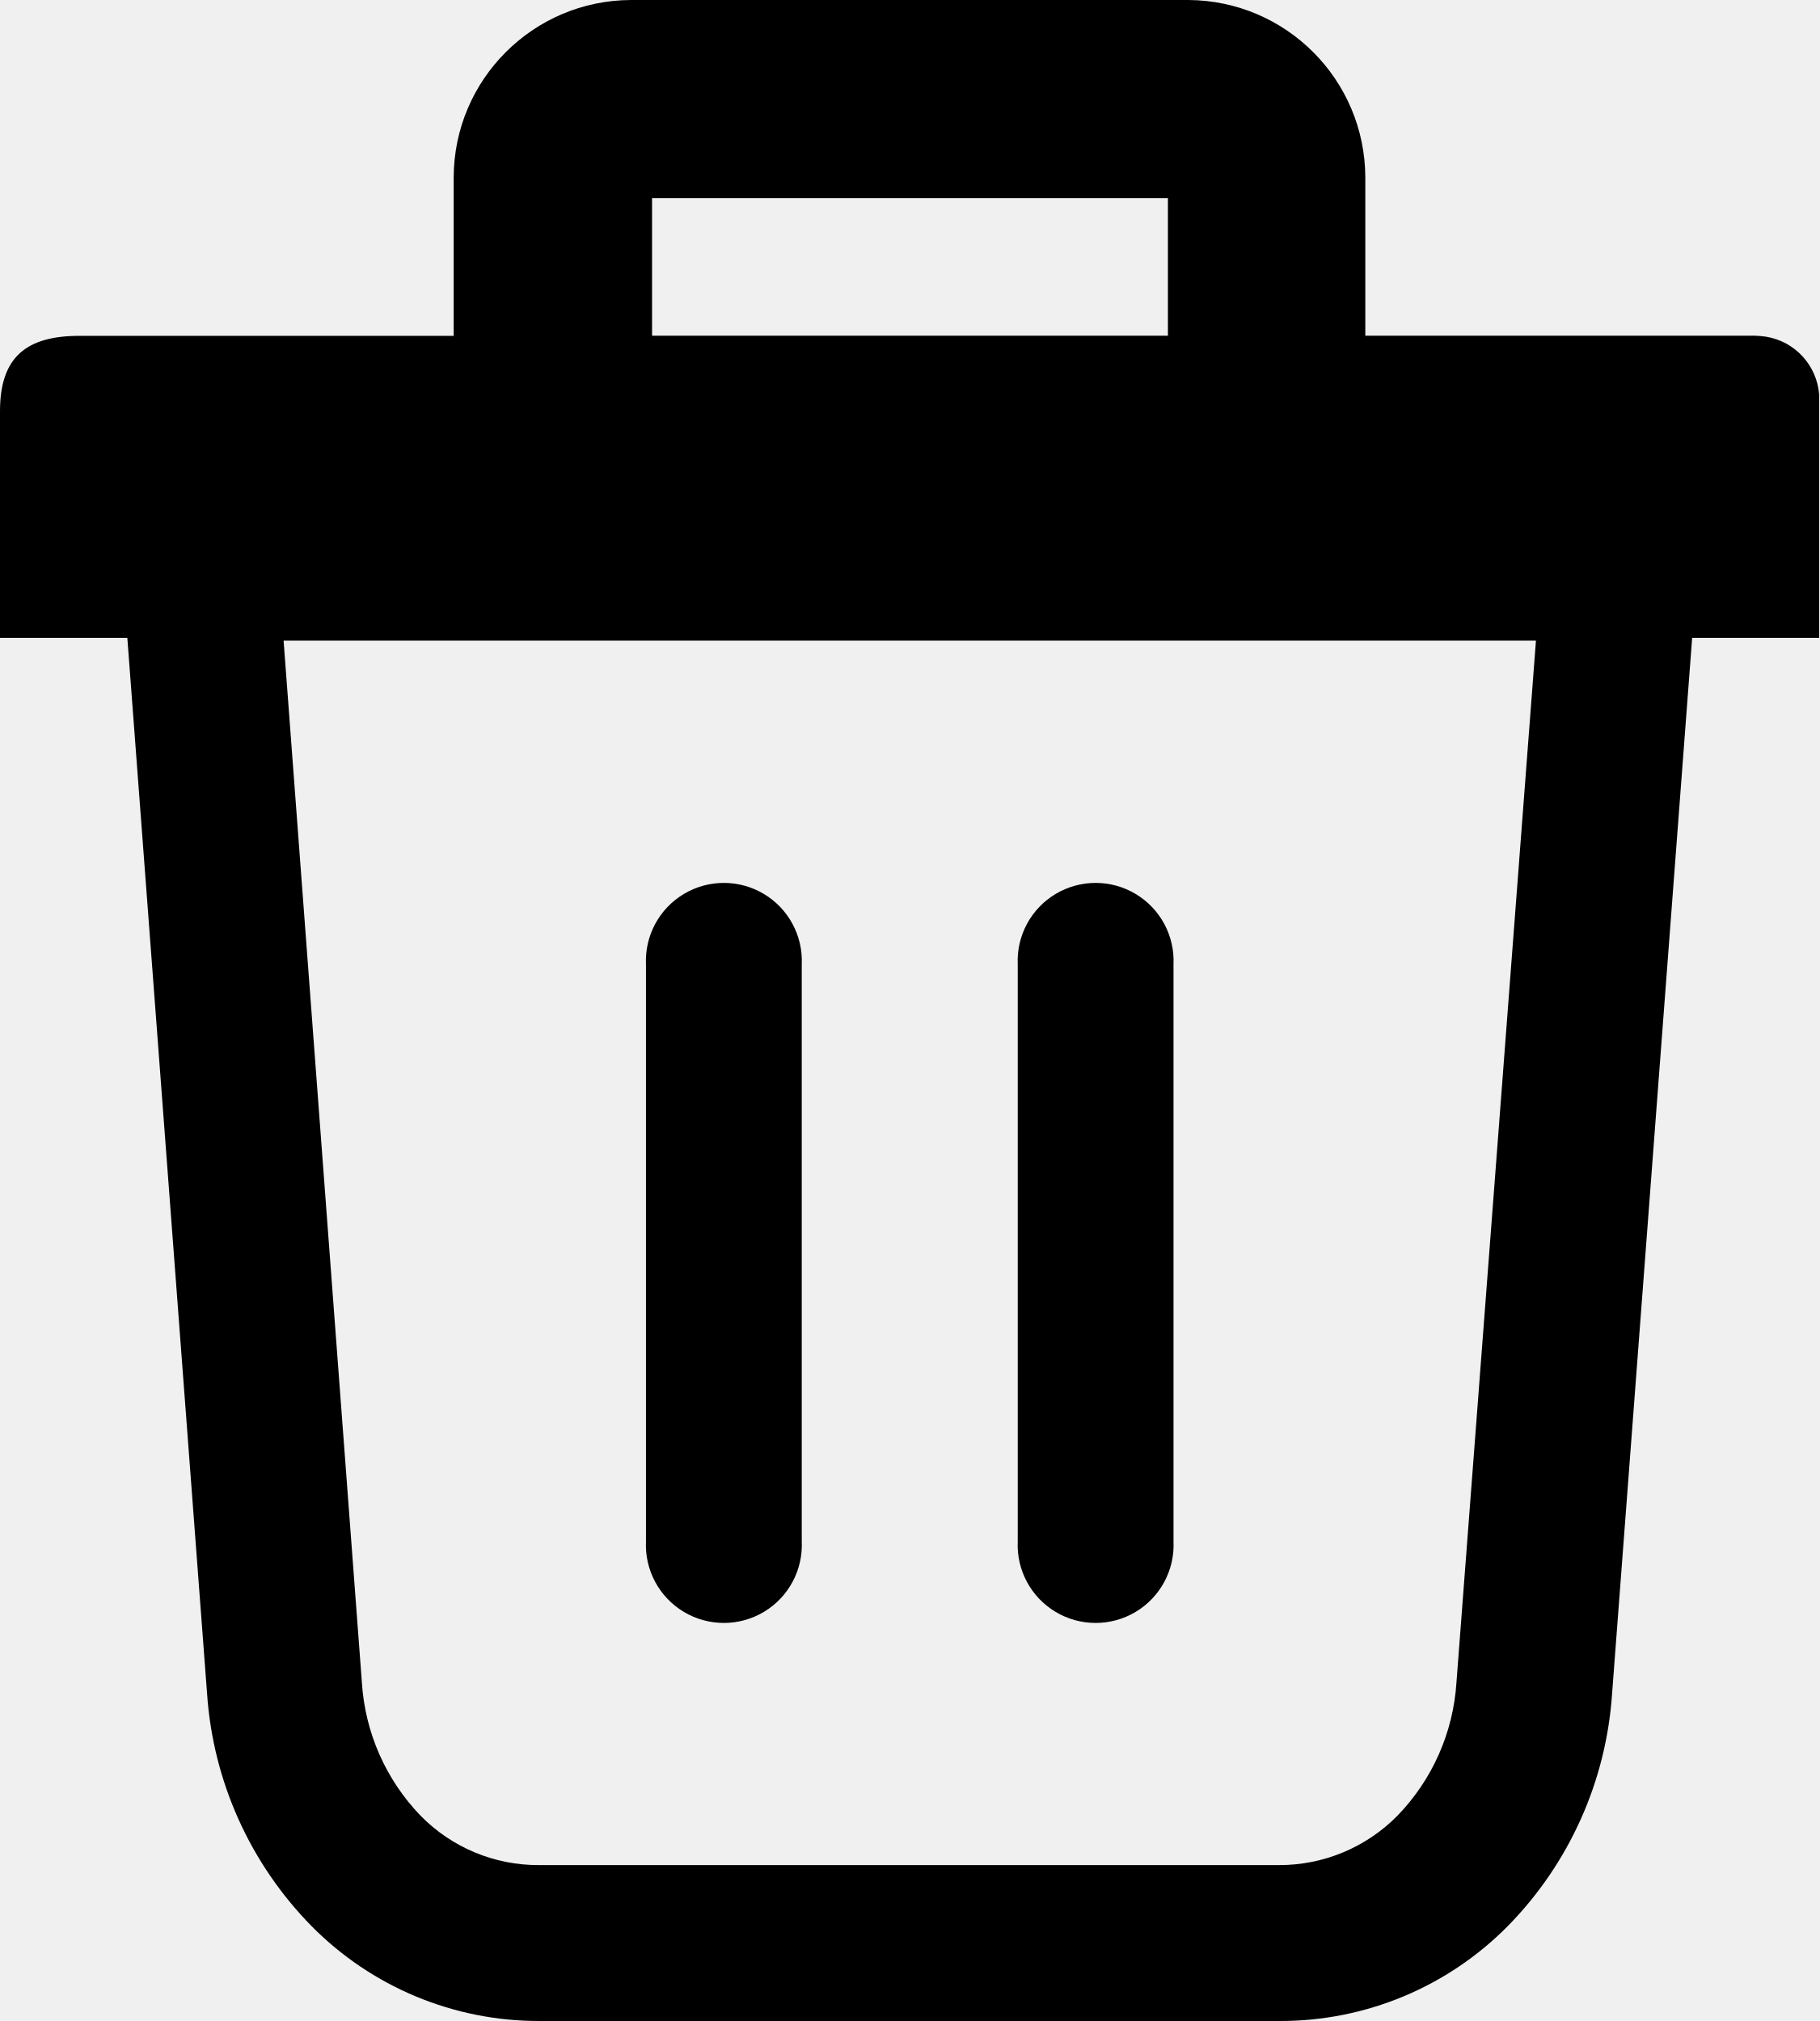
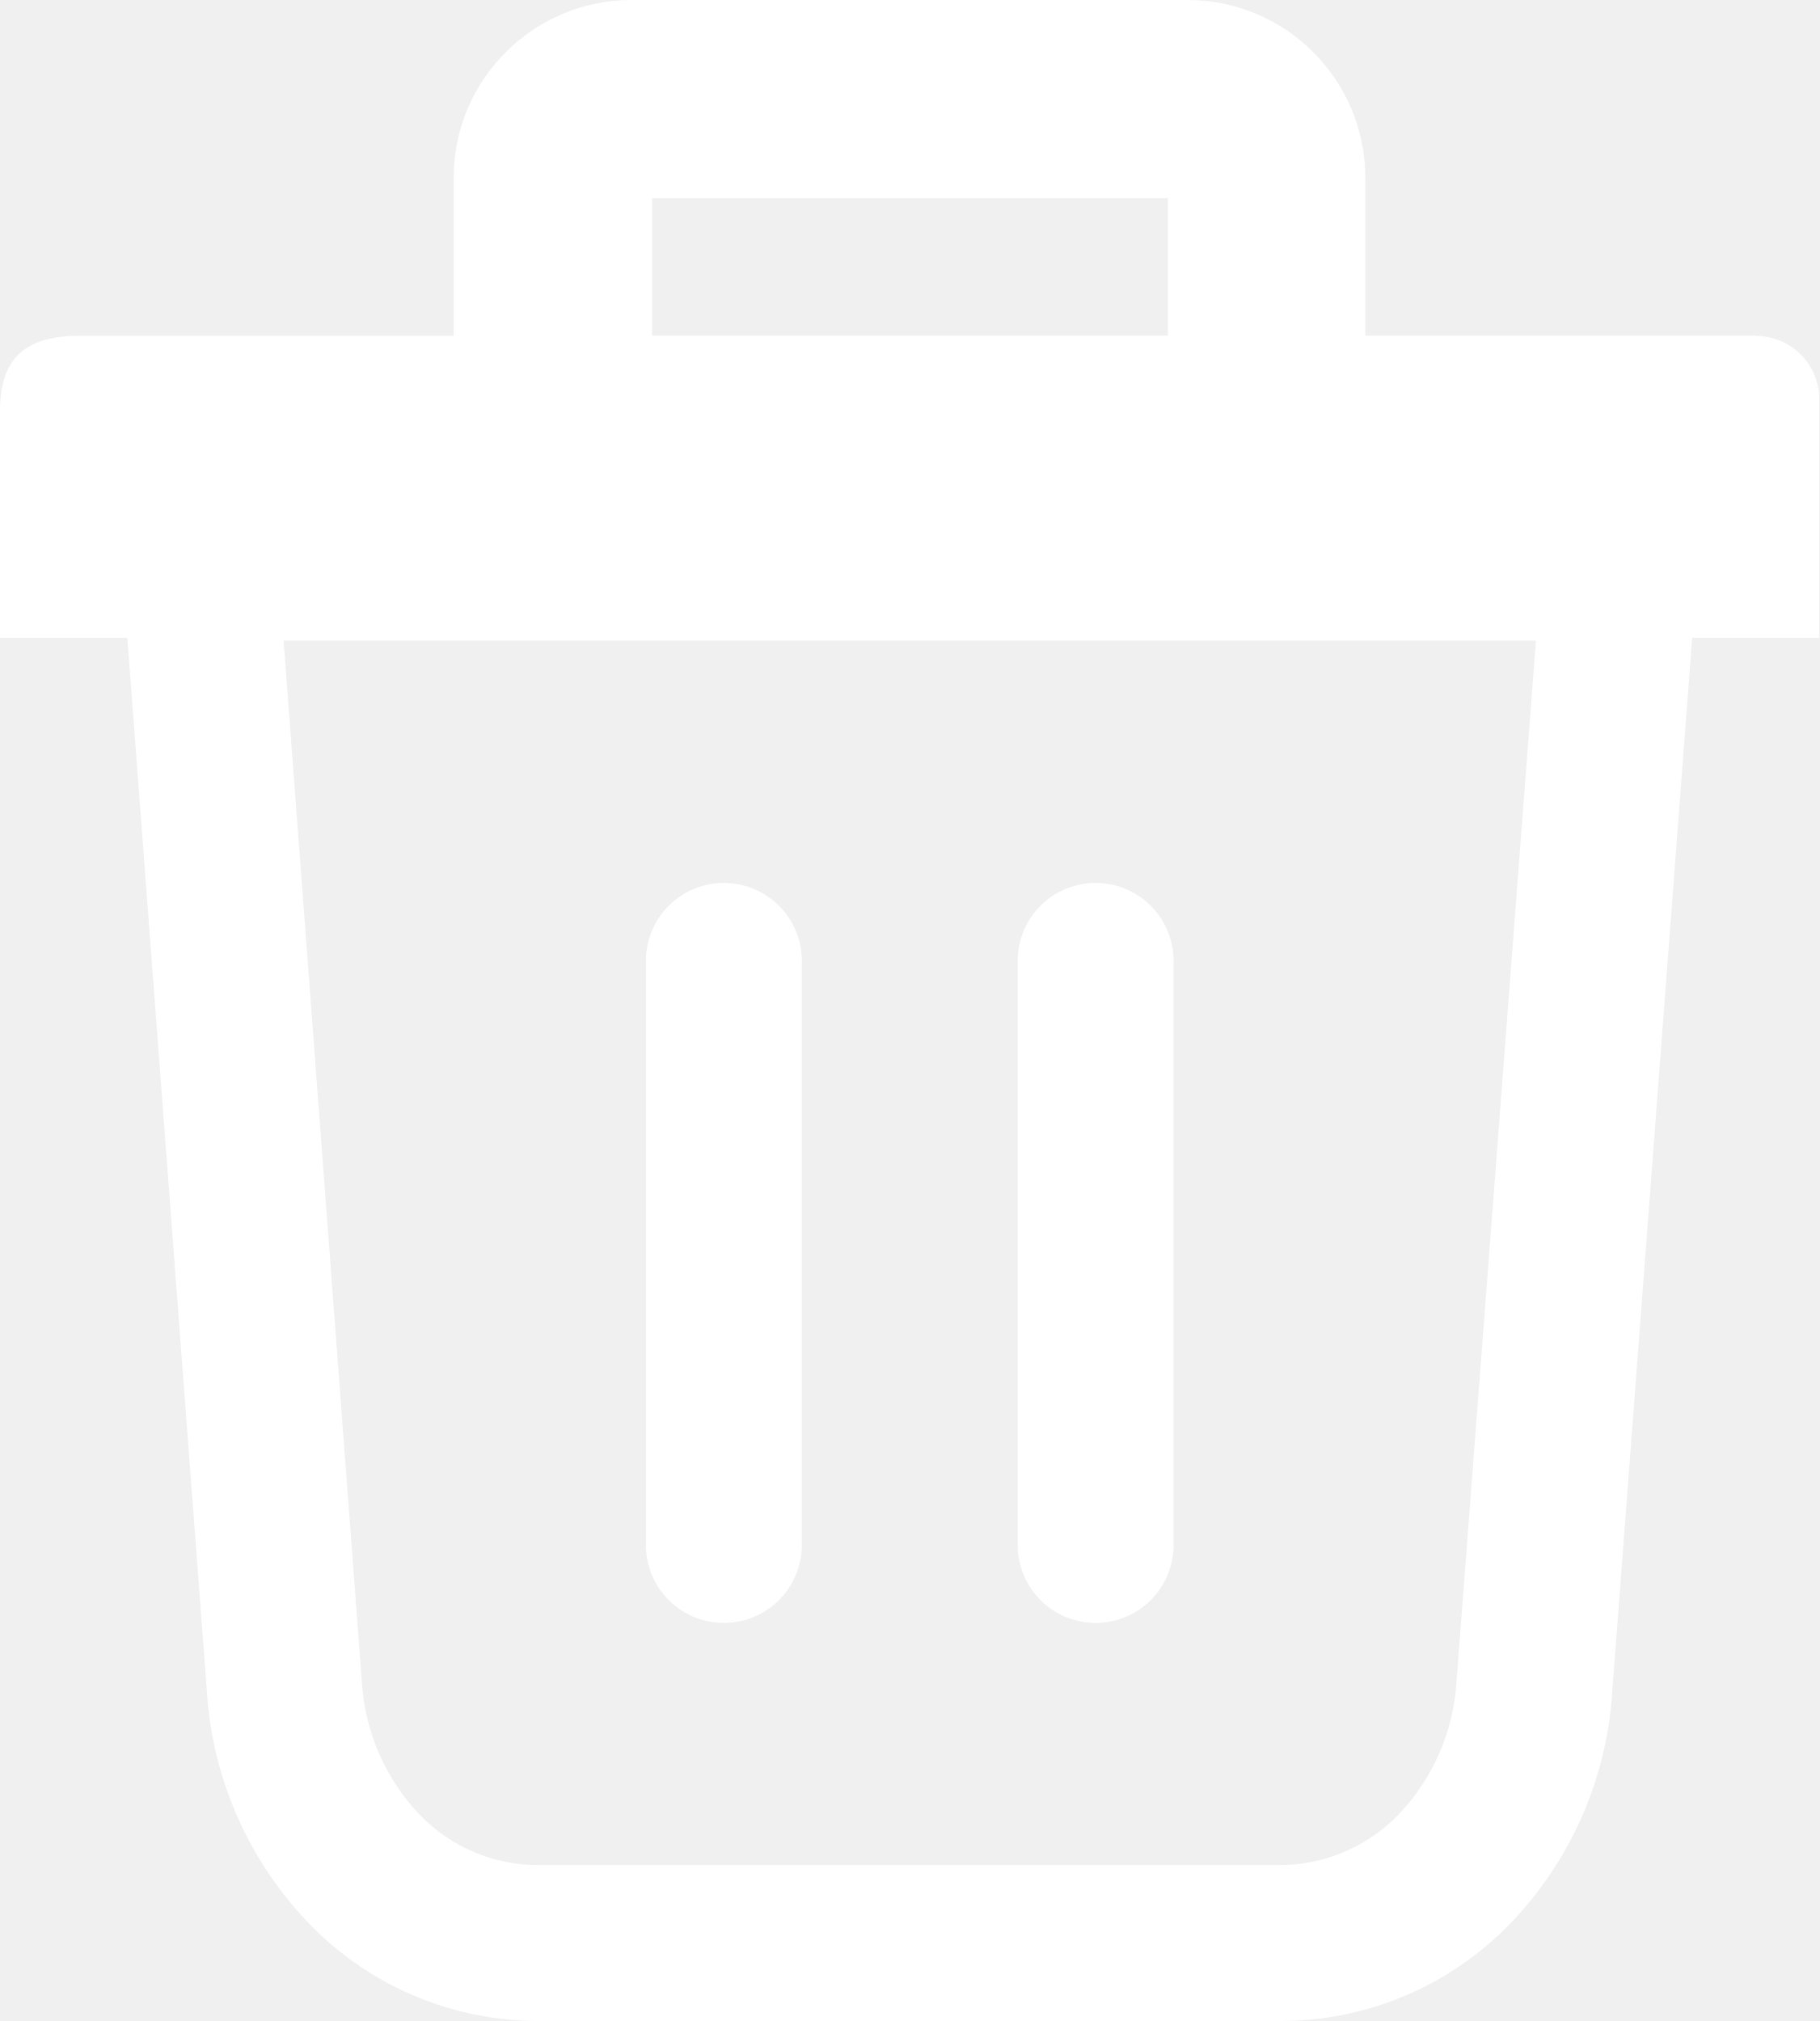
- <svg xmlns="http://www.w3.org/2000/svg" id="Layer_1" data-name="Layer 1" viewBox="0 0 110.61 122.88">
+ <svg xmlns="http://www.w3.org/2000/svg" id="Layer_1" data-name="Layer 1" viewBox="0 0 110.61 122.88" width="15px" fill="#ffffff">
  <path d="M39.27,58.64a4.74,4.74,0,1,1,9.47,0V93.72a4.74,4.74,0,1,1-9.47,0V58.64Zm63.6-19.86L98,103a22.29,22.29,0,0,1-6.33,14.1,19.41,19.41,0,0,1-13.88,5.78h-45a19.4,19.4,0,0,1-13.86-5.78l0,0A22.31,22.31,0,0,1,12.59,103L7.74,38.78H0V25c0-3.32,1.63-4.58,4.84-4.58H27.58V10.79A10.82,10.82,0,0,1,38.37,0H72.24A10.82,10.82,0,0,1,83,10.79v9.62h23.35a6.19,6.19,0,0,1,1,.06A3.86,3.86,0,0,1,110.59,24c0,.2,0,.38,0,.57V38.78Zm-9.5.17H17.24L22,102.3a12.82,12.82,0,0,0,3.57,8.1l0,0a10,10,0,0,0,7.19,3h45a10.06,10.06,0,0,0,7.19-3,12.8,12.8,0,0,0,3.59-8.1L93.37,39ZM71,20.41V12.05H39.64v8.36ZM61.87,58.64a4.74,4.74,0,1,1,9.47,0V93.72a4.74,4.74,0,1,1-9.47,0V58.64Z" />
</svg>
